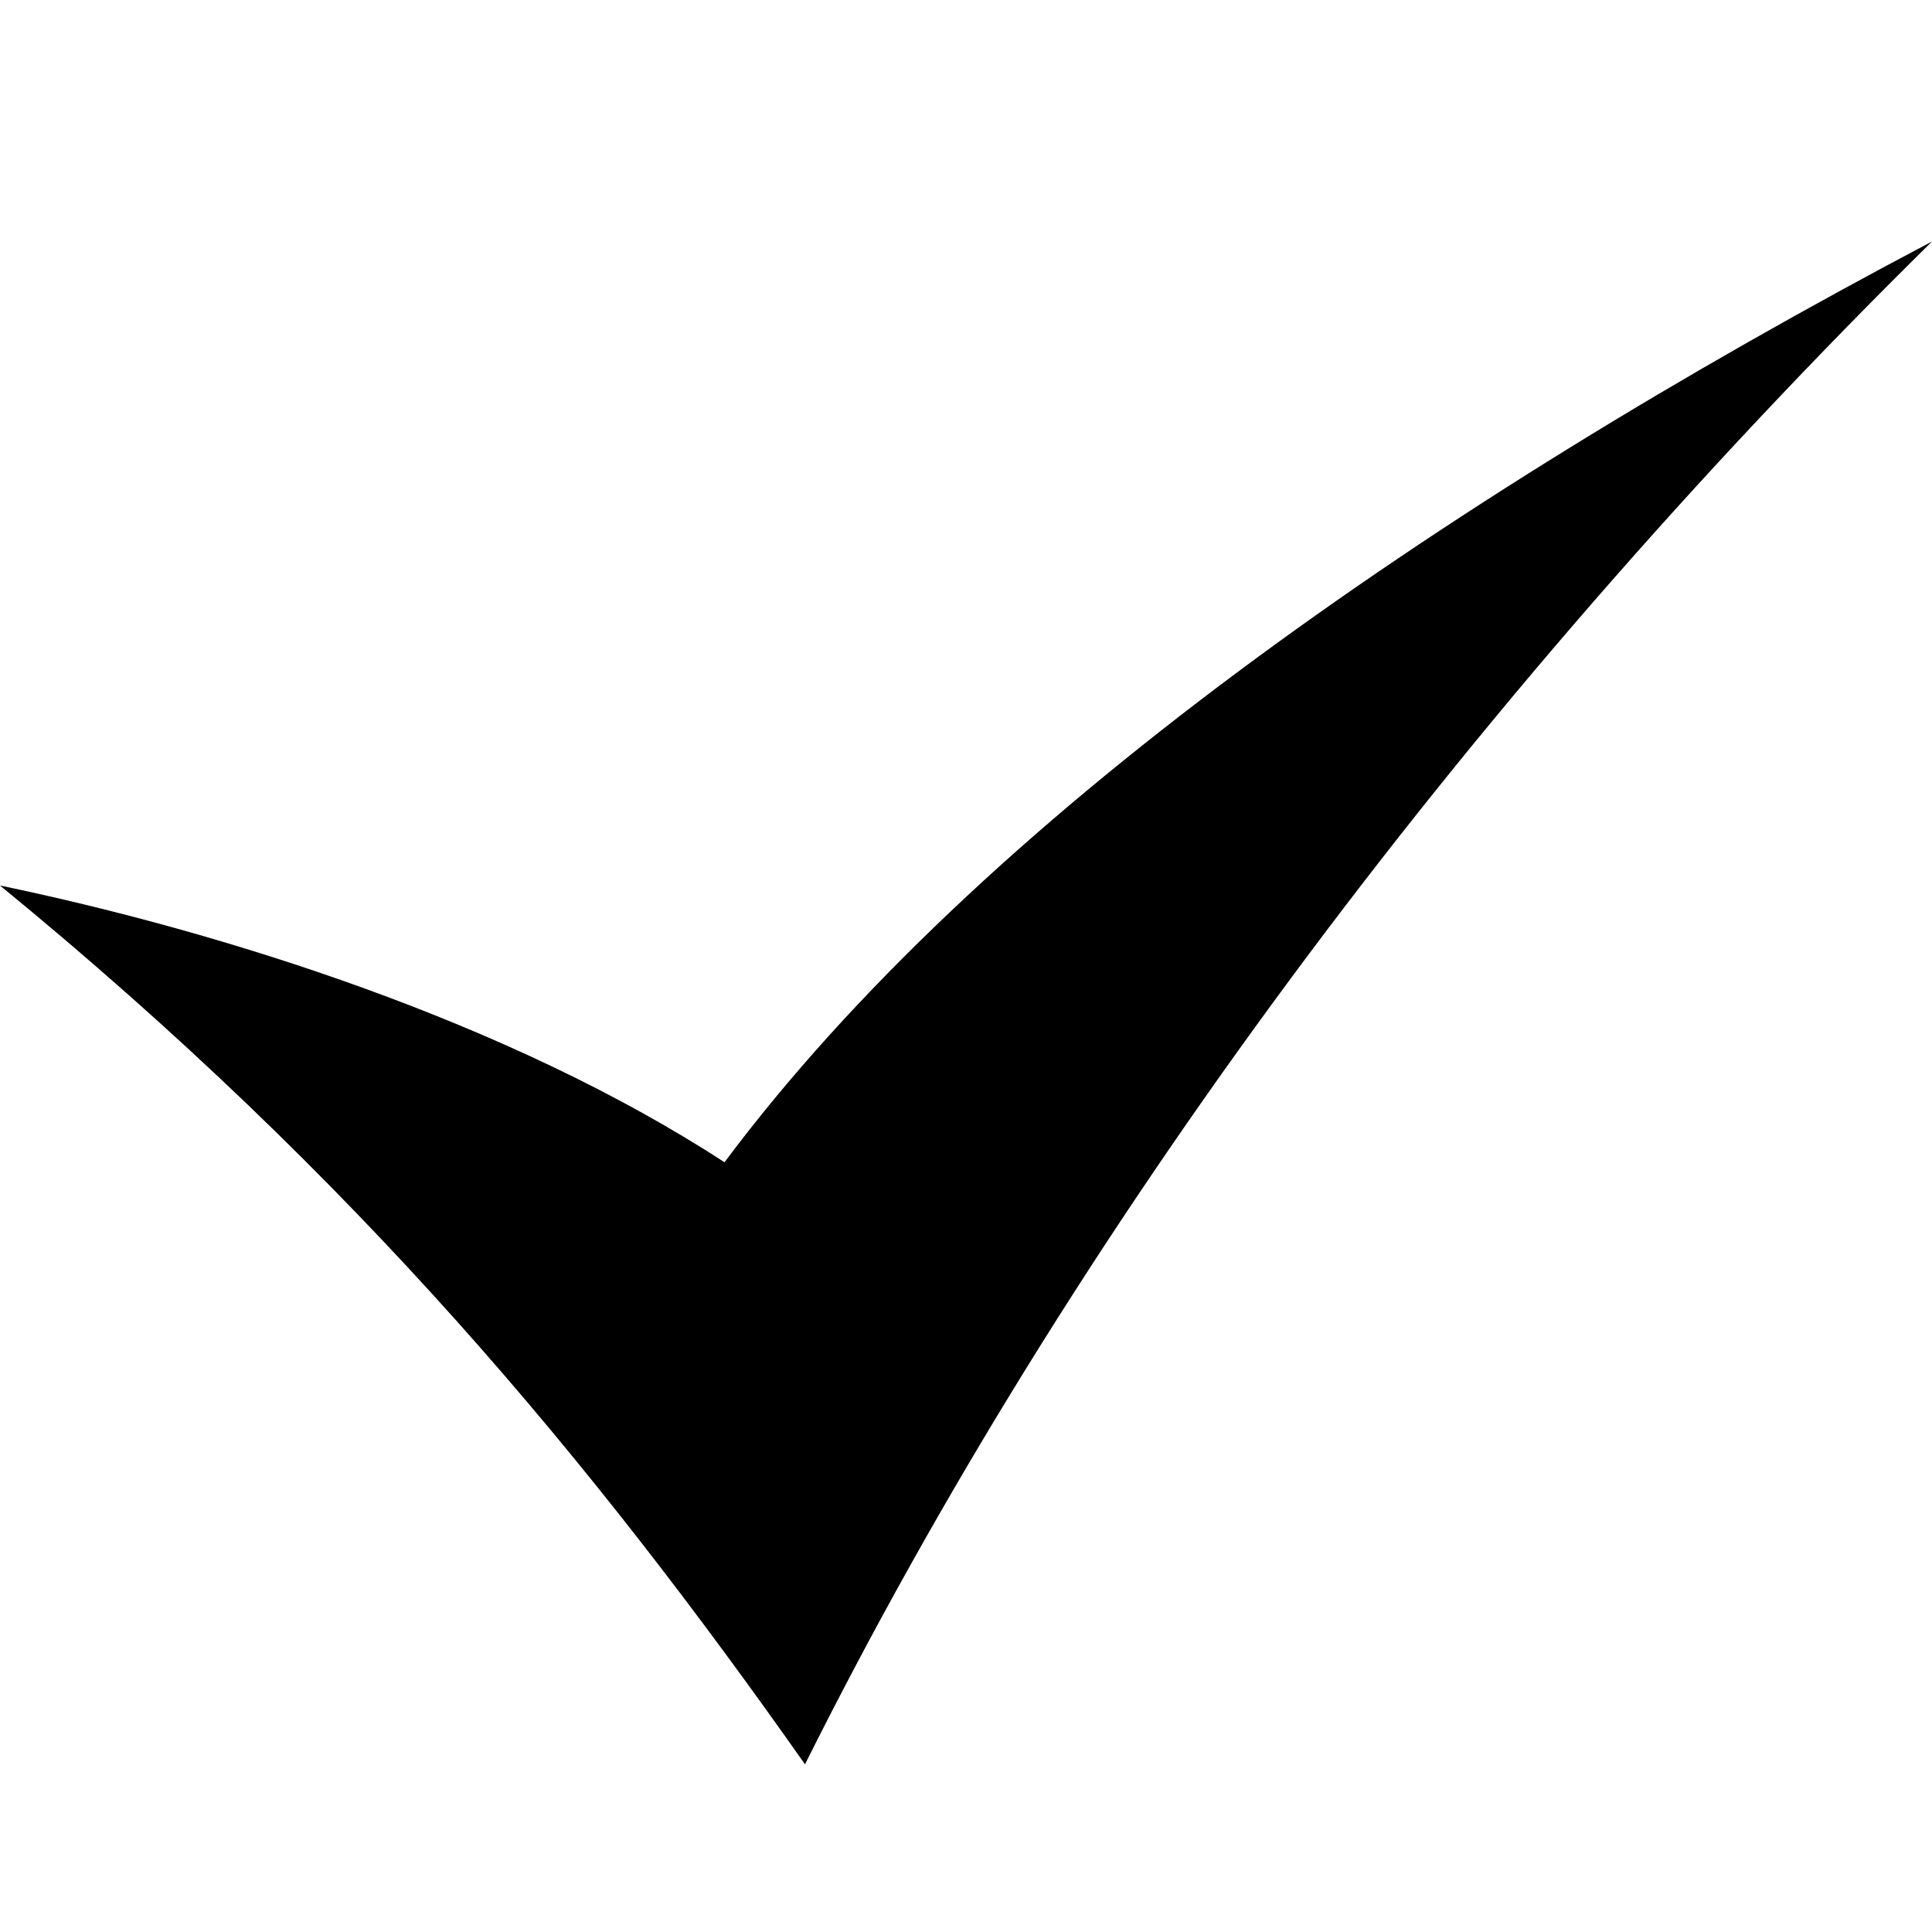
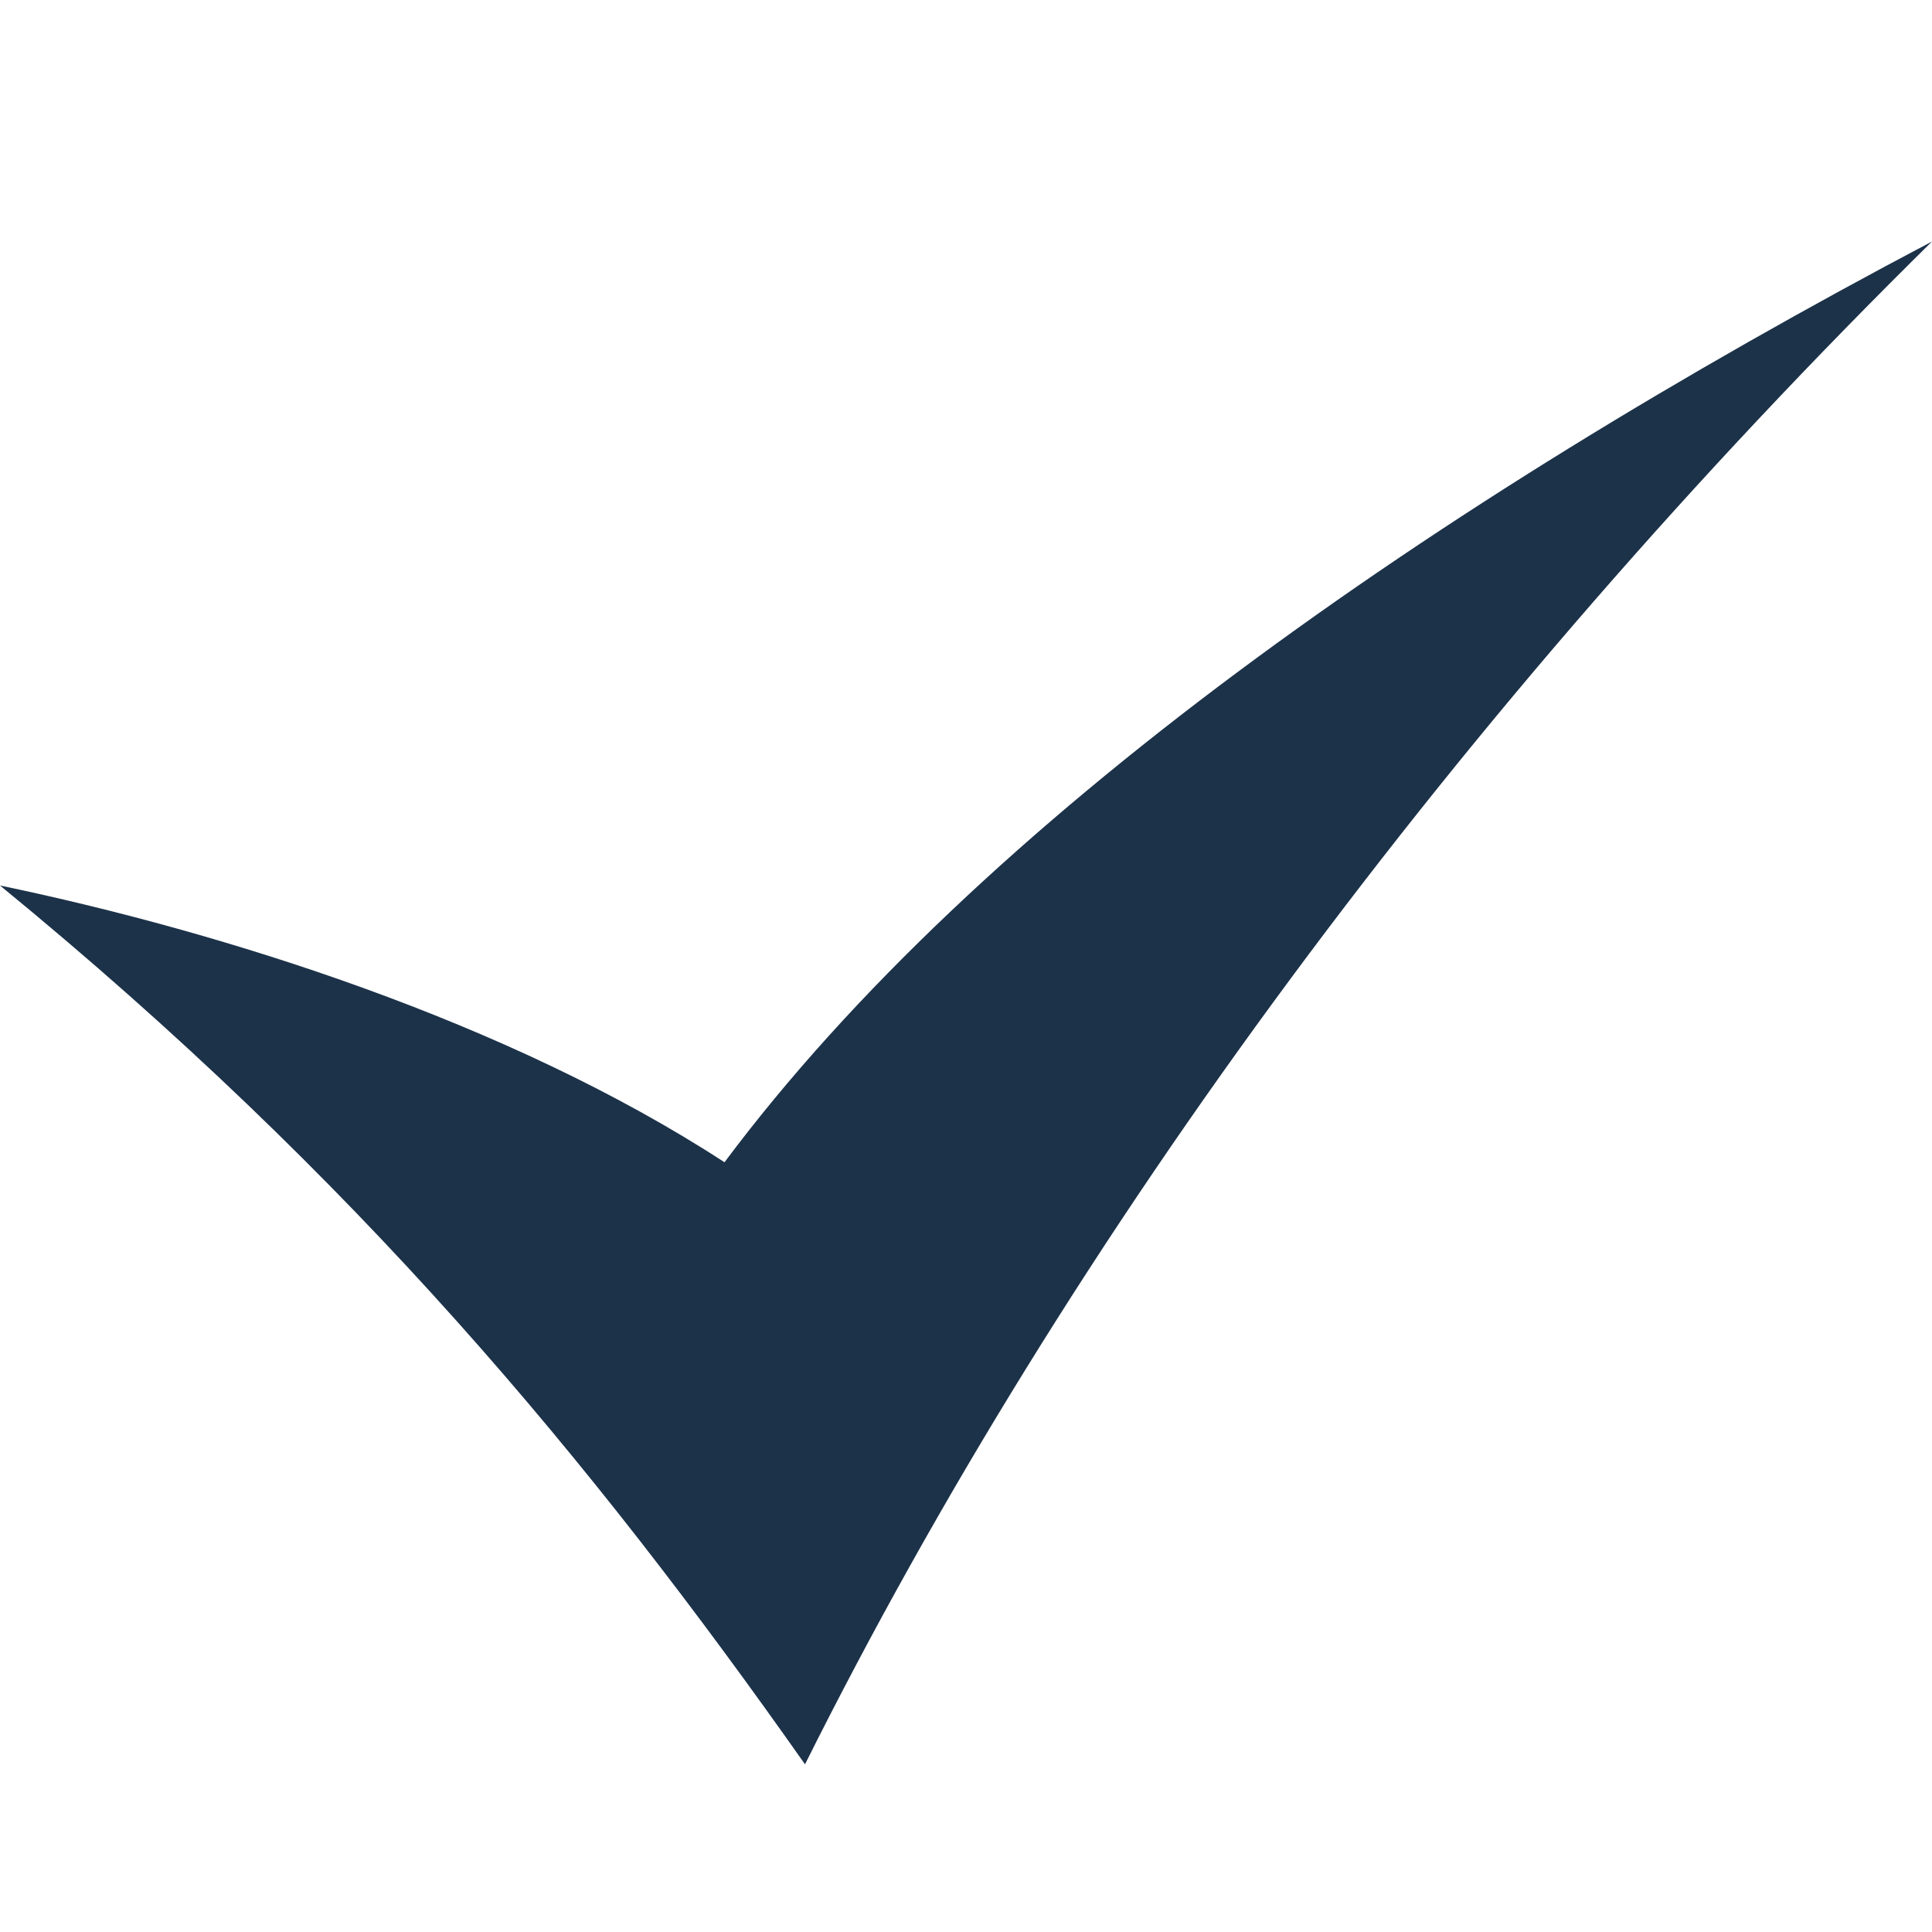
- <svg xmlns="http://www.w3.org/2000/svg" width="24" height="24" viewBox="0 0 24 24">
+ <svg xmlns="http://www.w3.org/2000/svg" fill=" #1c3249" width="24" height="24" viewBox="0 0 24 24">
  <path d="M0 11c2.761.575 6.312 1.688 9 3.438 3.157-4.23 8.828-8.187 15-11.438-5.861 5.775-10.711 12.328-14 18.917-2.651-3.766-5.547-7.271-10-10.917z" />
</svg>
